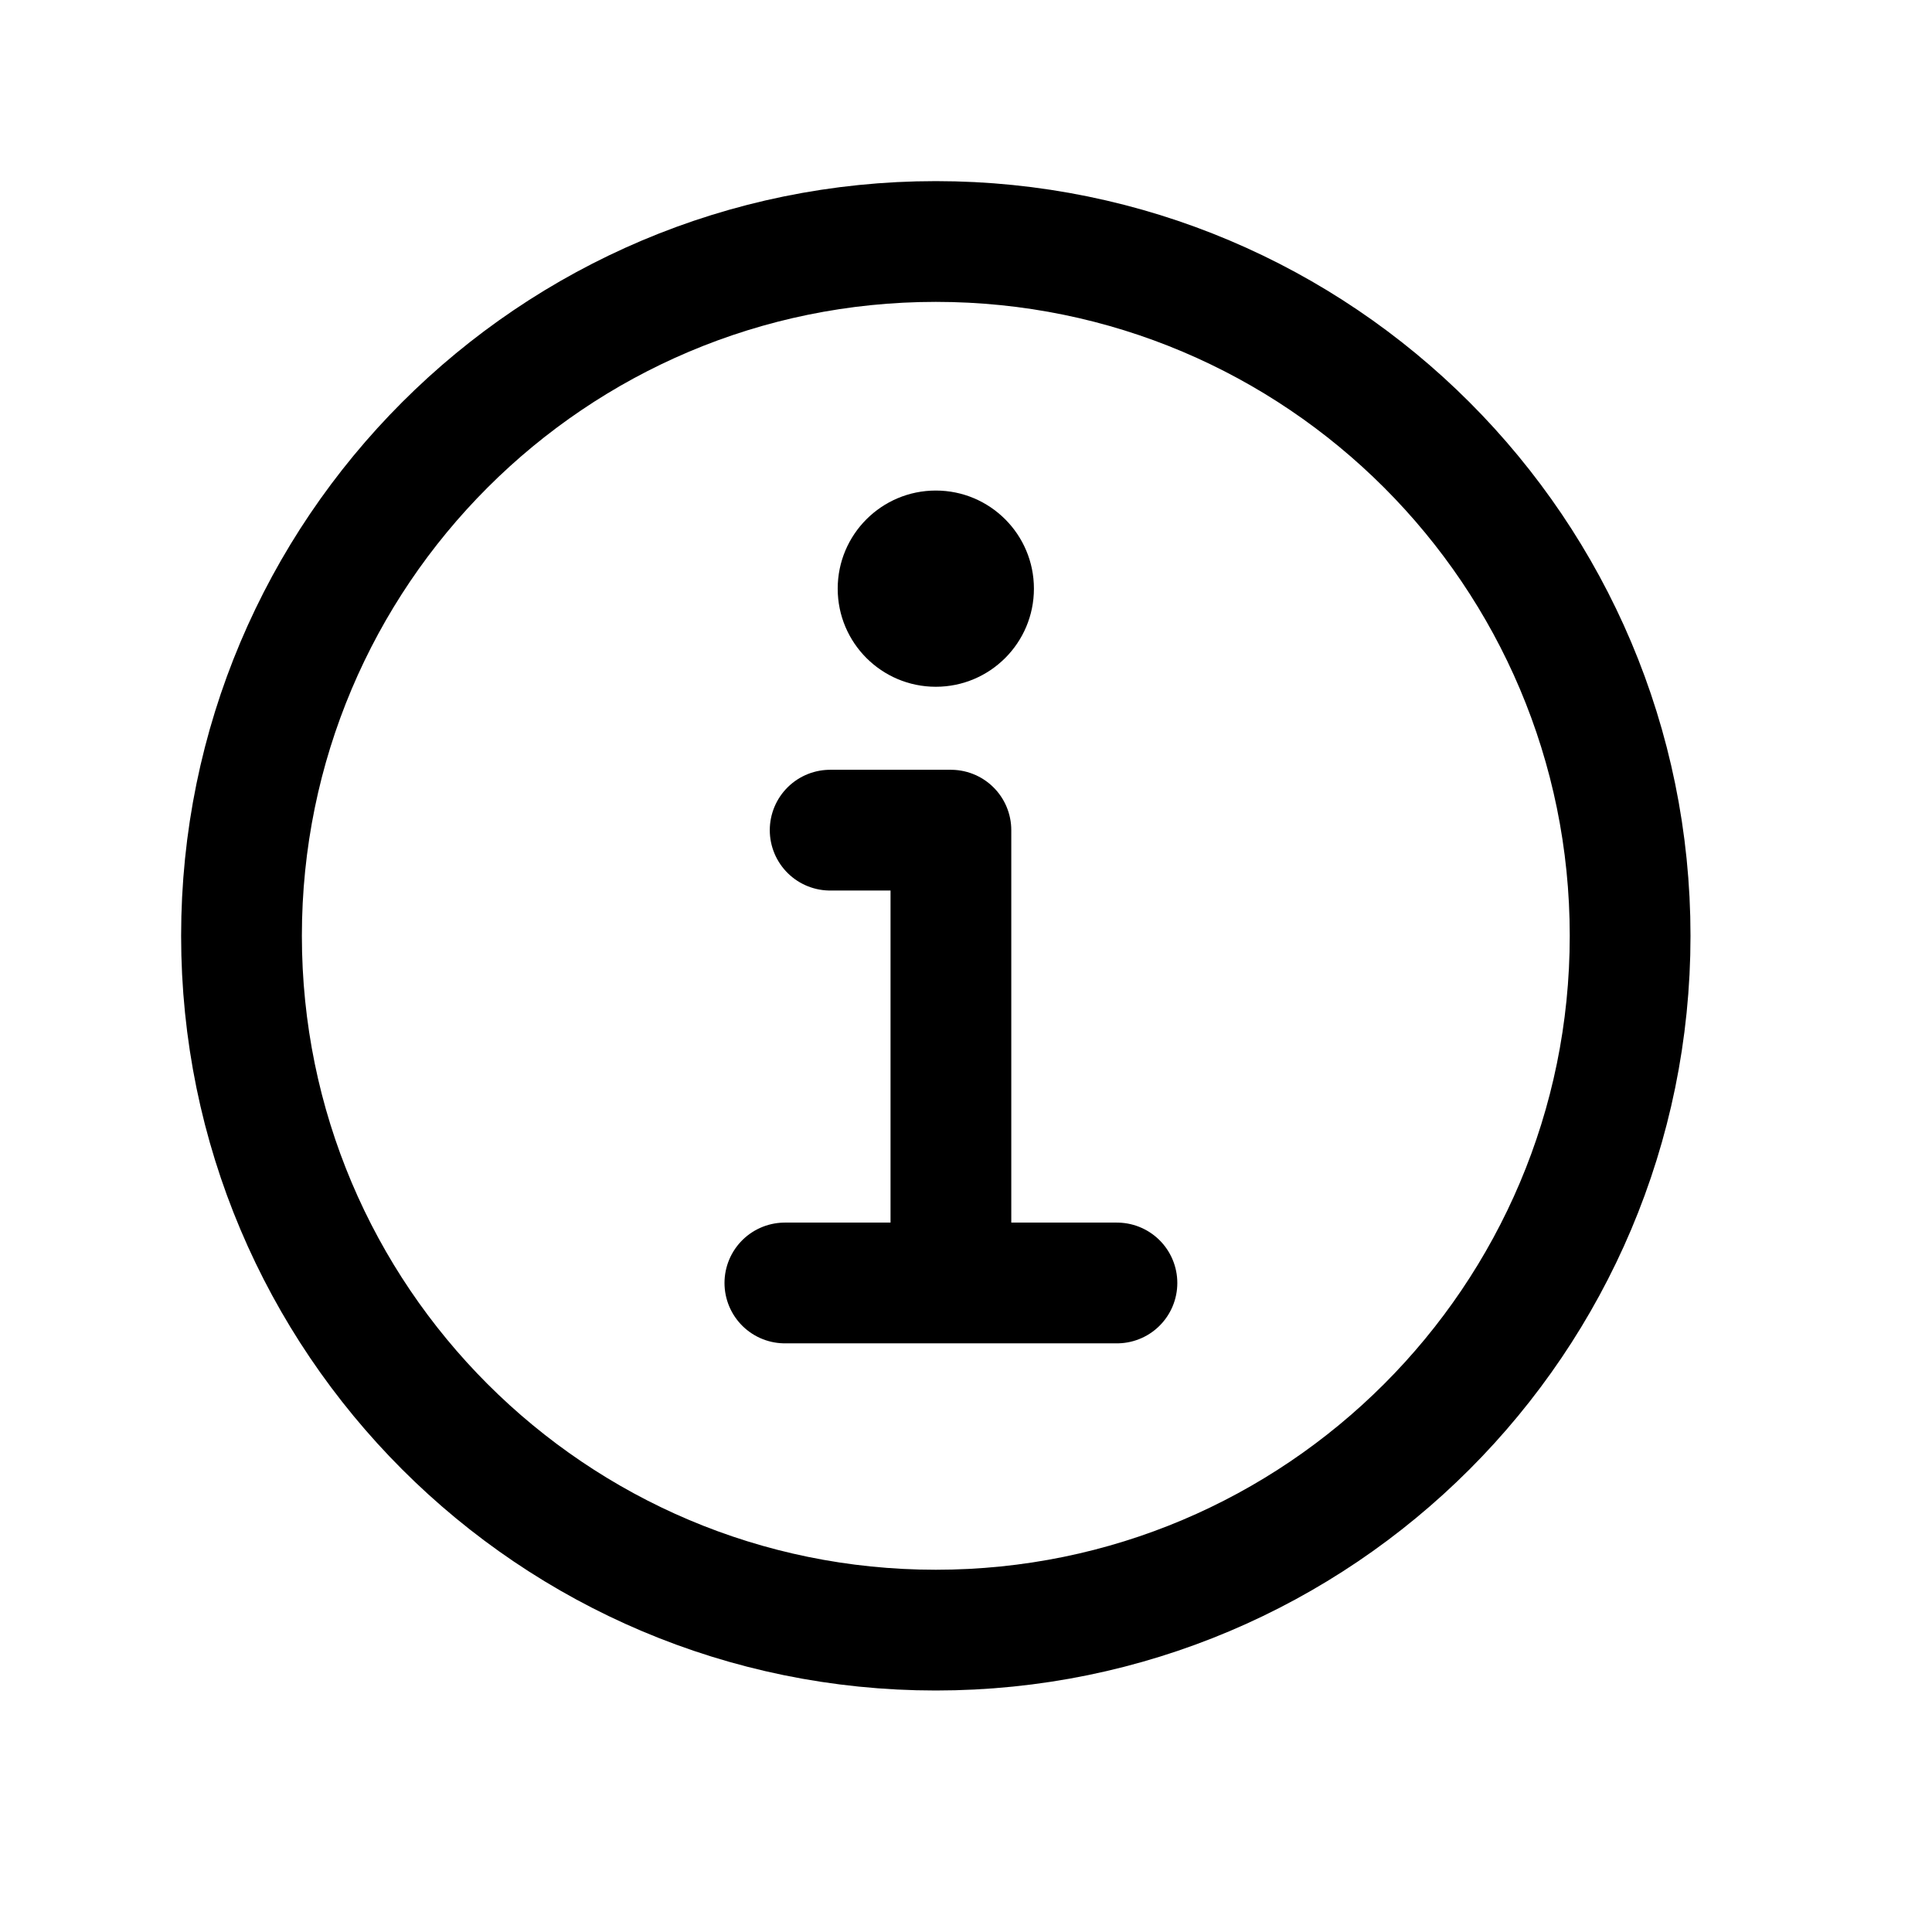
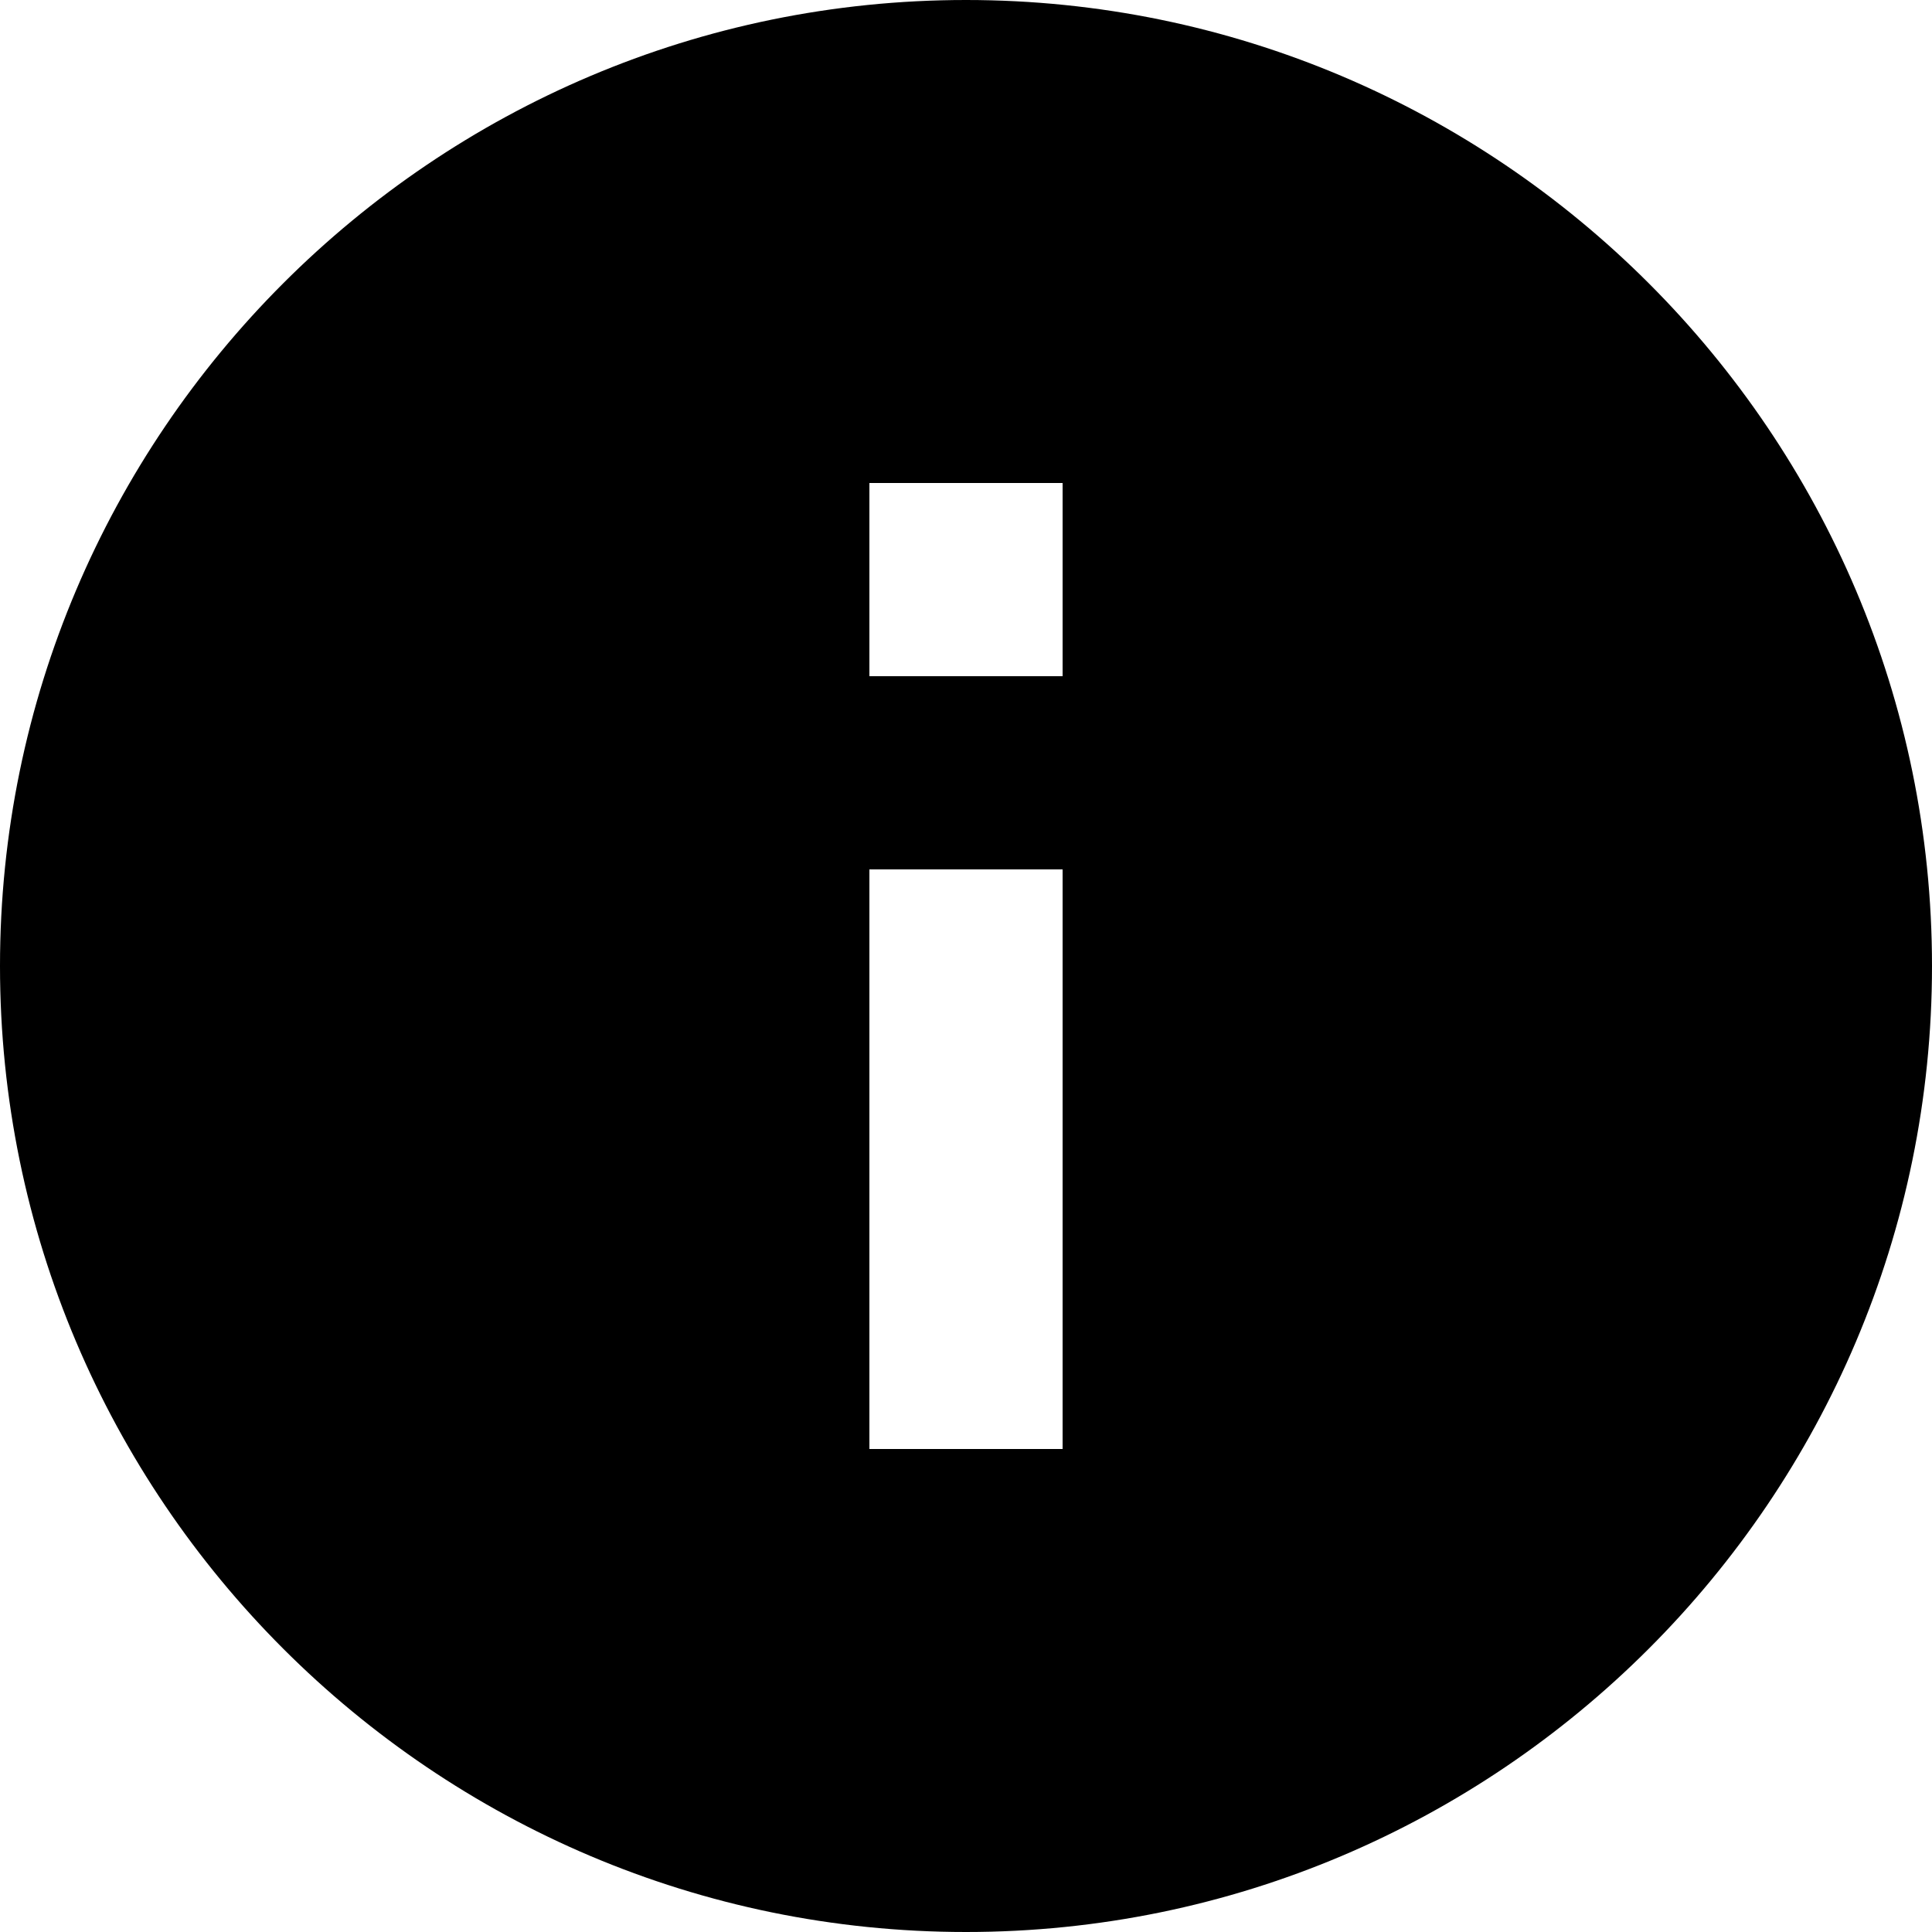
- <svg xmlns="http://www.w3.org/2000/svg" class="ionicon" viewBox="0 0 512 512">
-   <path d="M248 64C146.39 64 64 146.39 64 248s82.39 184 184 184 184-82.39 184-184S349.61 64 248 64z" fill="none" stroke="currentColor" stroke-miterlimit="10" stroke-width="32" />
-   <path fill="none" stroke="currentColor" stroke-linecap="round" stroke-linejoin="round" stroke-width="32" d="M220 220h32v116" />
-   <path fill="none" stroke="currentColor" stroke-linecap="round" stroke-miterlimit="10" stroke-width="32" d="M208 340h88" />
-   <path d="M248 130a26 26 0 1026 26 26 26 0 00-26-26z" />
+ <svg xmlns="http://www.w3.org/2000/svg" width="100%" height="100%" viewBox="0 0 512 512" version="1.1" xml:space="preserve">
+   <path d="M256,0c-141.158,0 -256,114.842 -256,256c0,141.158 114.842,256 256,256c141.158,0 256,-114.842 256,-256c0,-141.158 -114.842,-256 -256,-256Zm25.6,384l-51.2,0l0,-153.6l51.2,0l0,153.6Zm0,-204.8l-51.2,0l0,-51.2l51.2,0l0,51.2Z" />
</svg>
